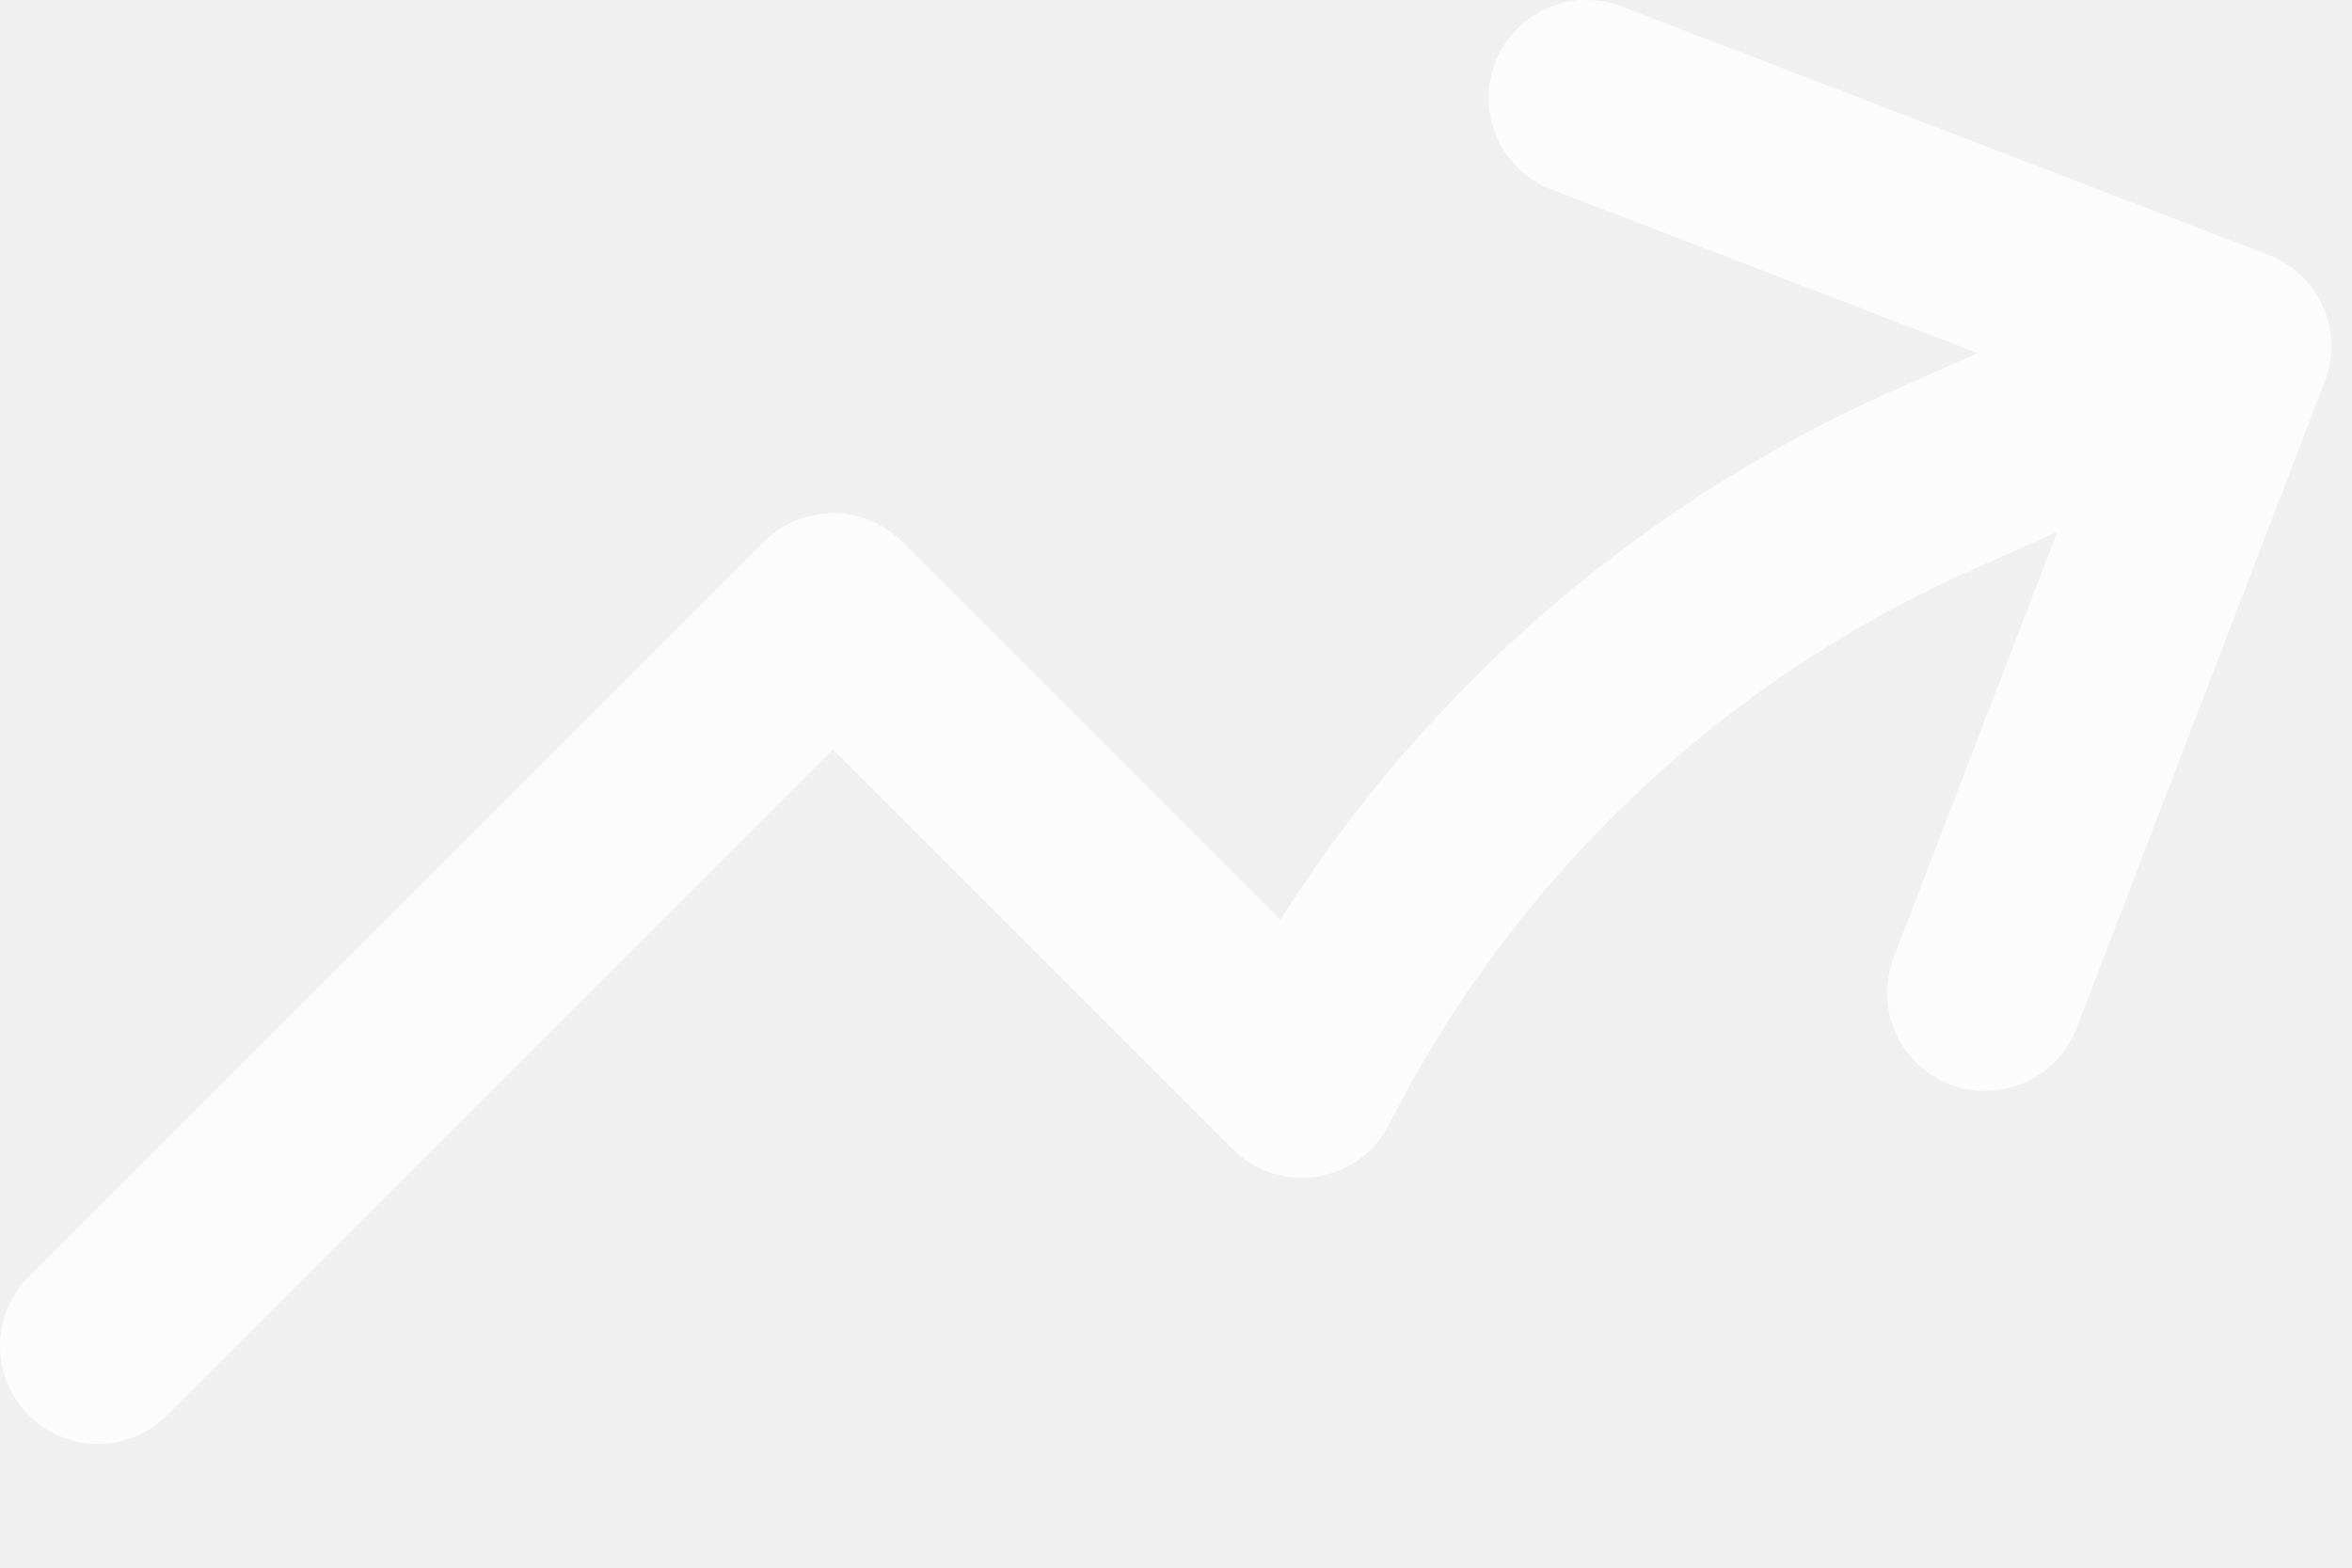
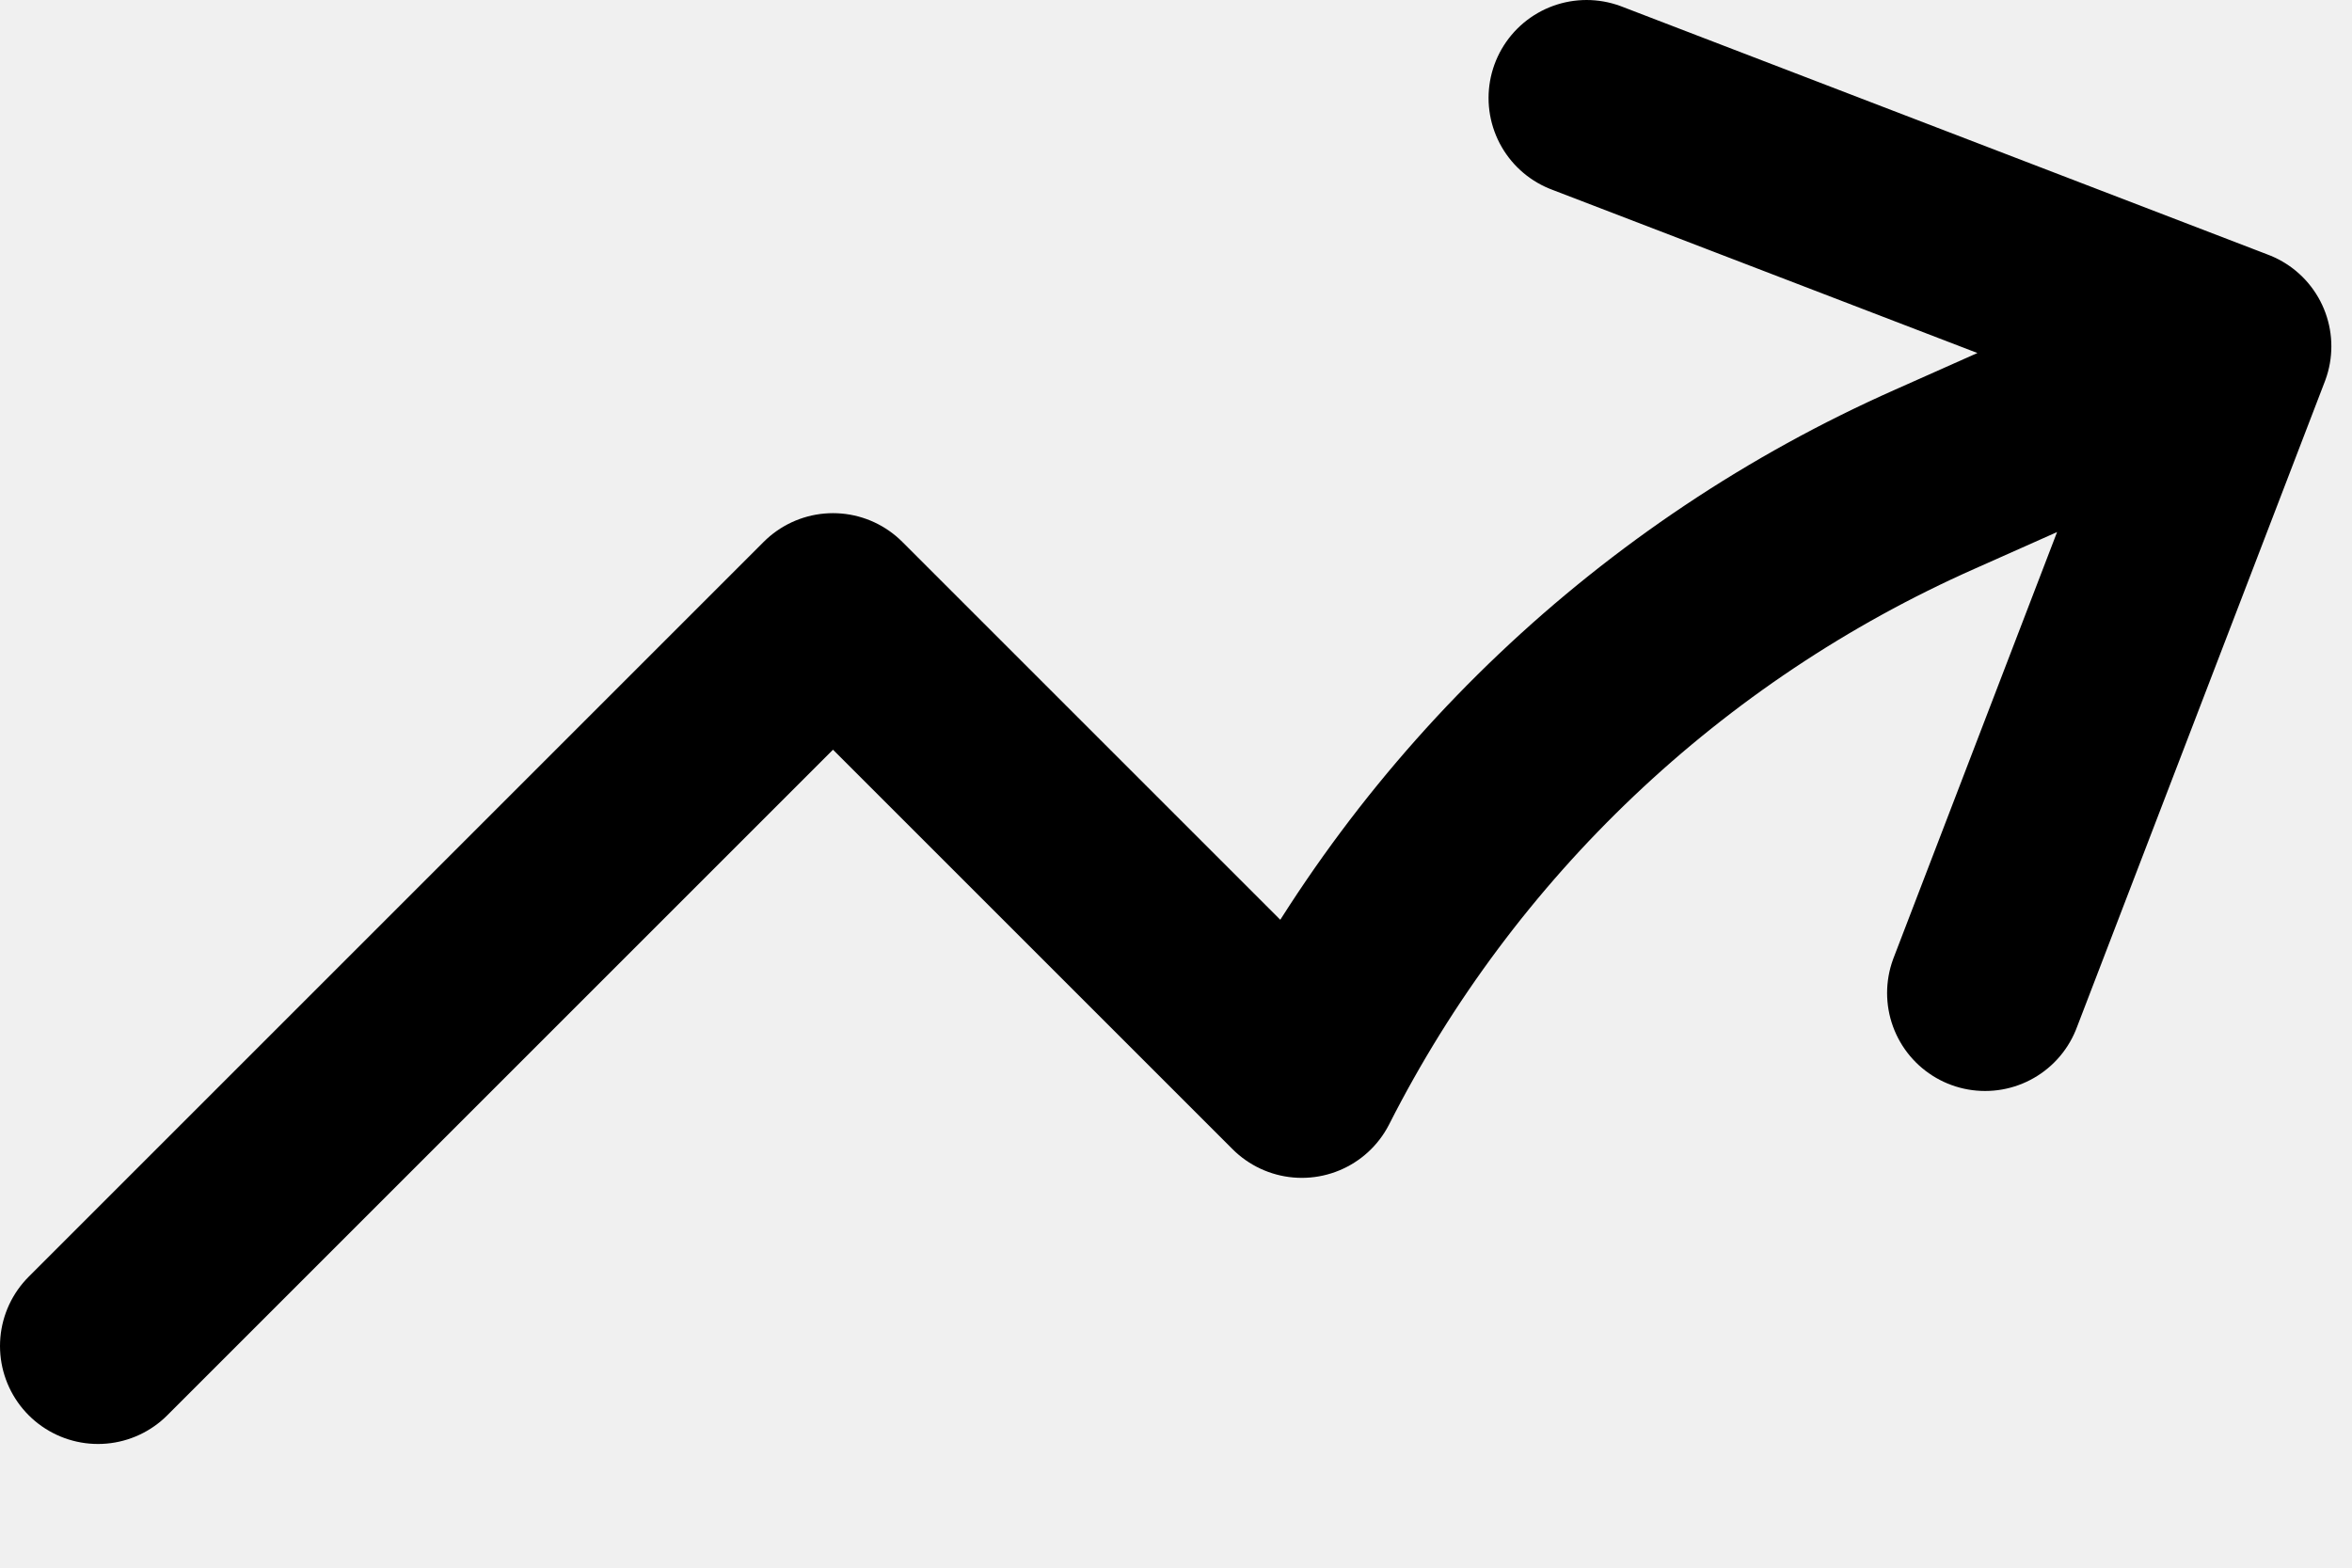
<svg xmlns="http://www.w3.org/2000/svg" width="18" height="12" viewBox="0 0 18 12" fill="none">
-   <path d="M0.75 10.303L6.375 4.678L9.963 8.266C11.001 6.221 12.712 4.597 14.808 3.668L17.092 2.651M15.192 7.601L17.092 2.651L12.142 0.75" stroke="white" stroke-opacity="0.8" stroke-width="1.5" stroke-linecap="round" stroke-linejoin="round" />
+   <path d="M0.75 10.303L6.375 4.678L9.963 8.266C11.001 6.221 12.712 4.597 14.808 3.668L17.092 2.651M15.192 7.601L17.092 2.651L12.142 0.75" stroke="currentColor" stroke-width="1.5" stroke-linecap="round" stroke-linejoin="round" />
</svg>
